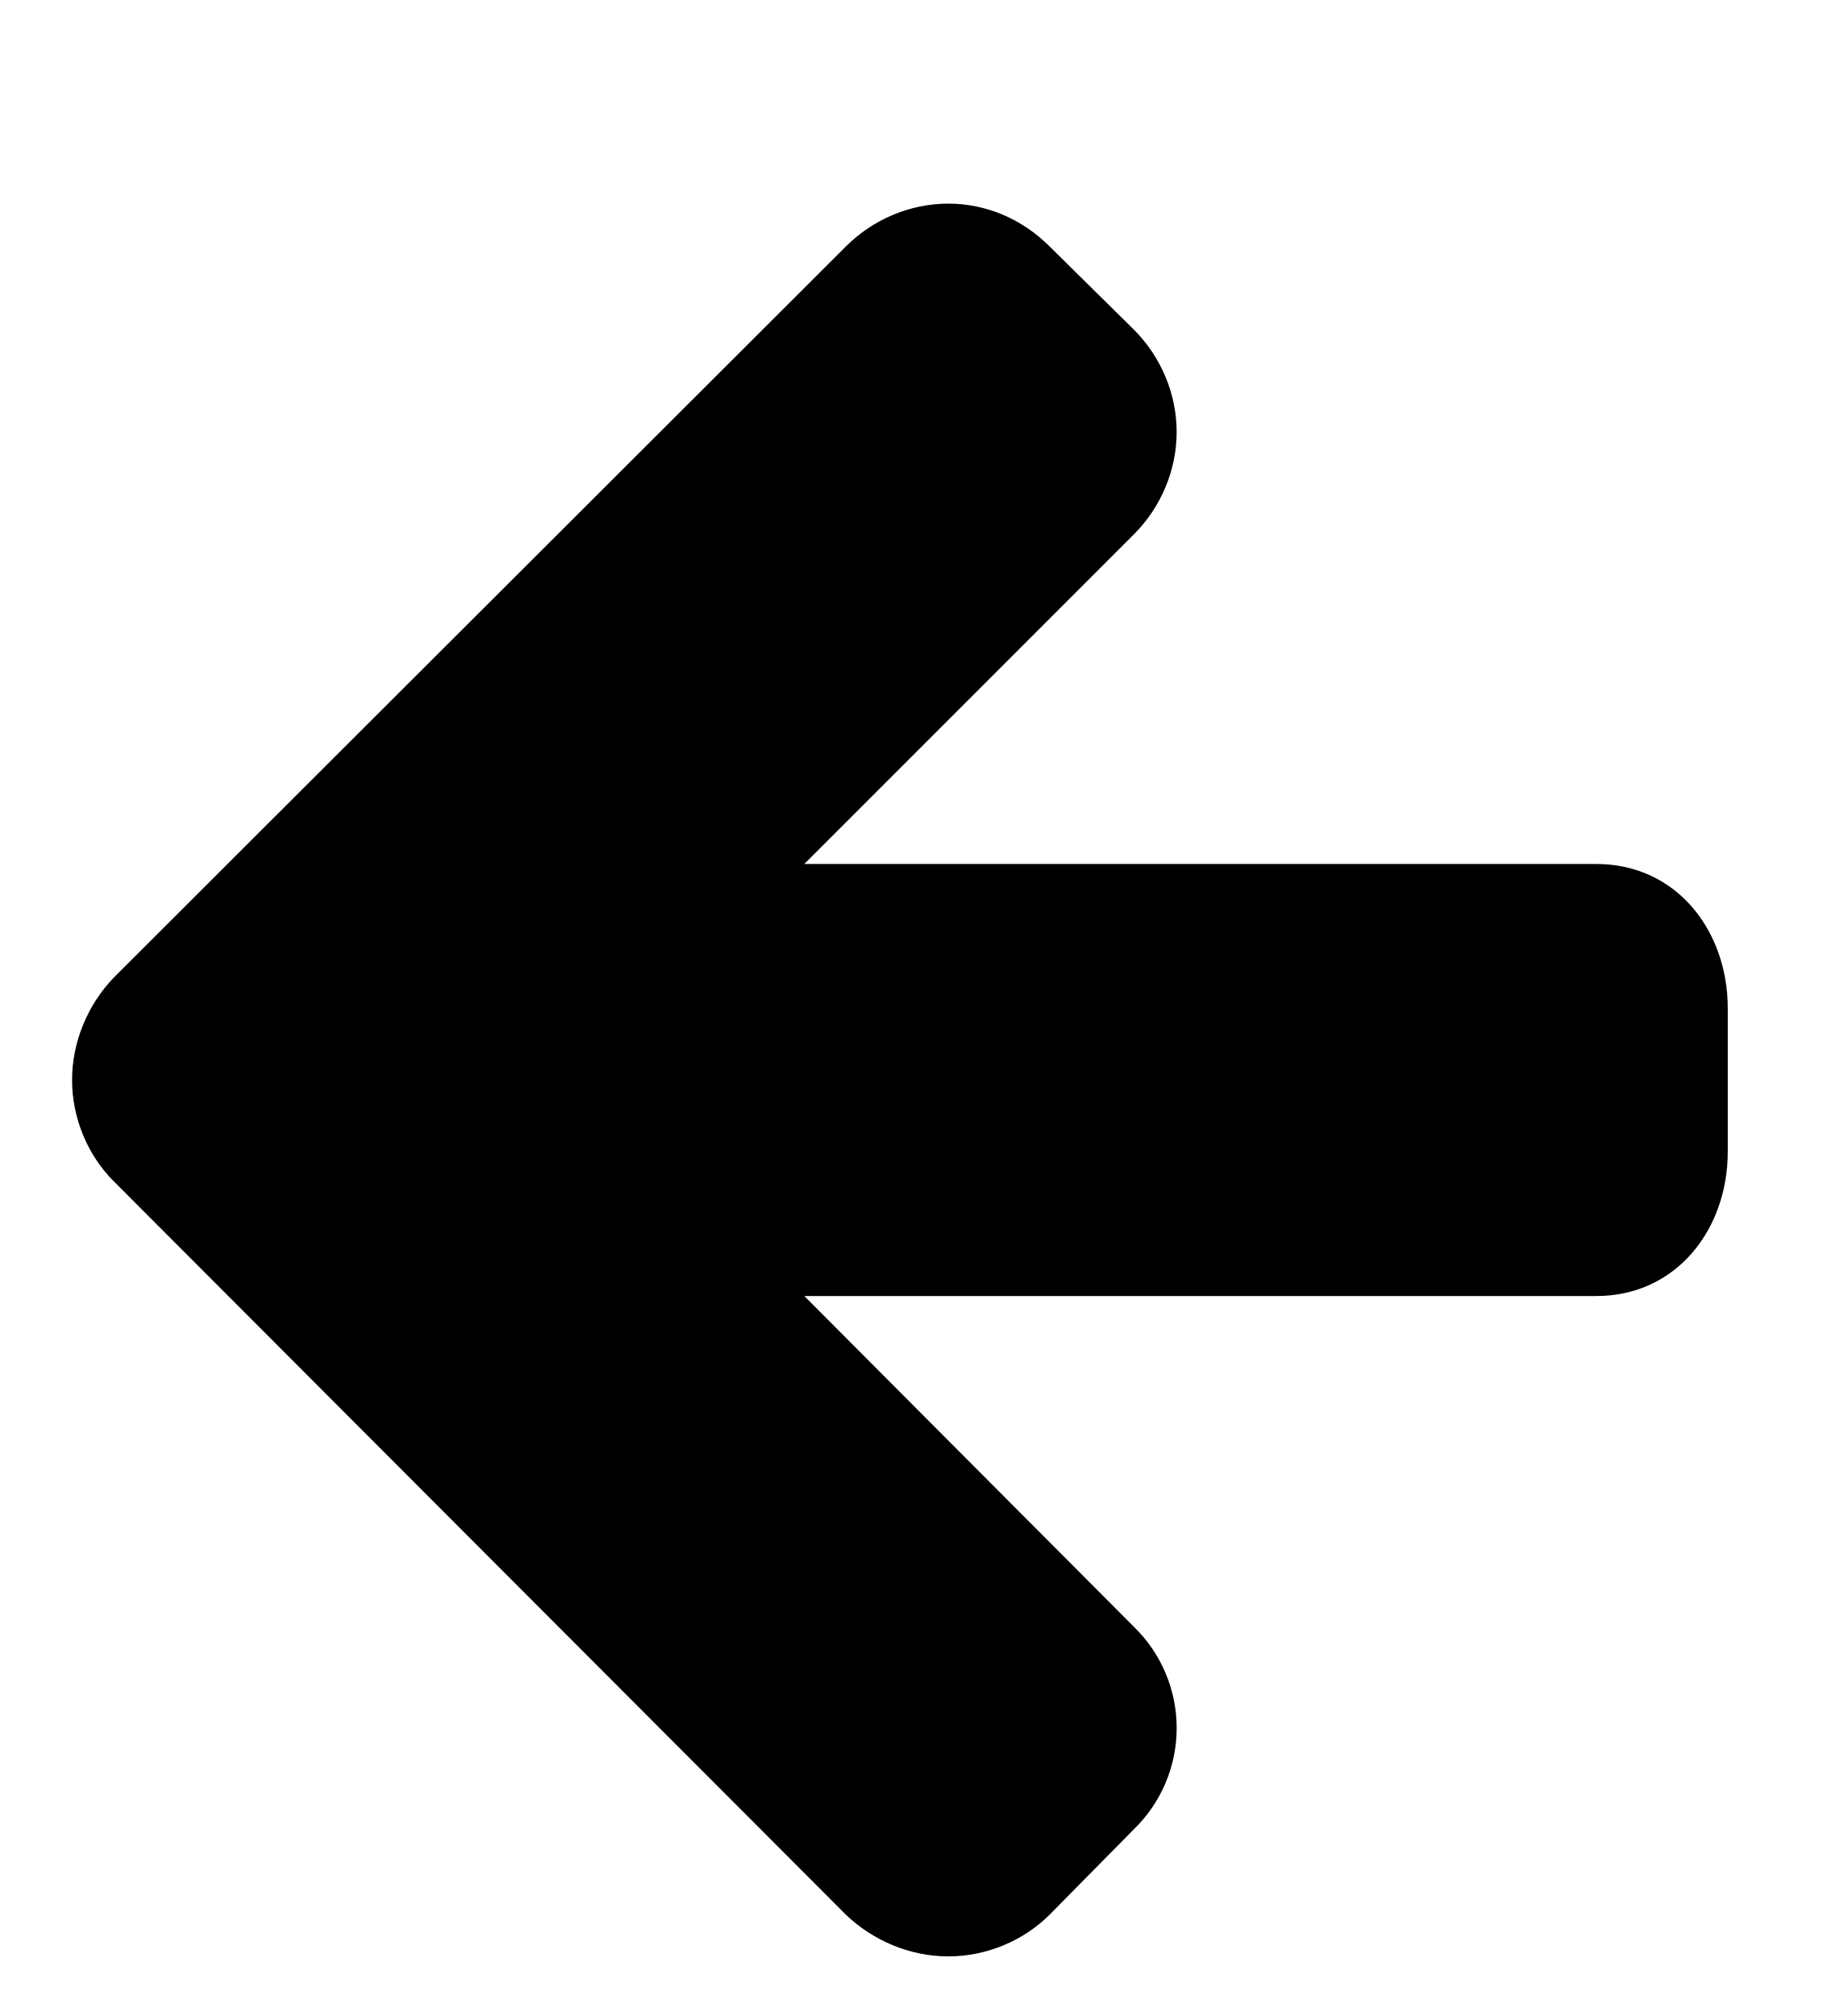
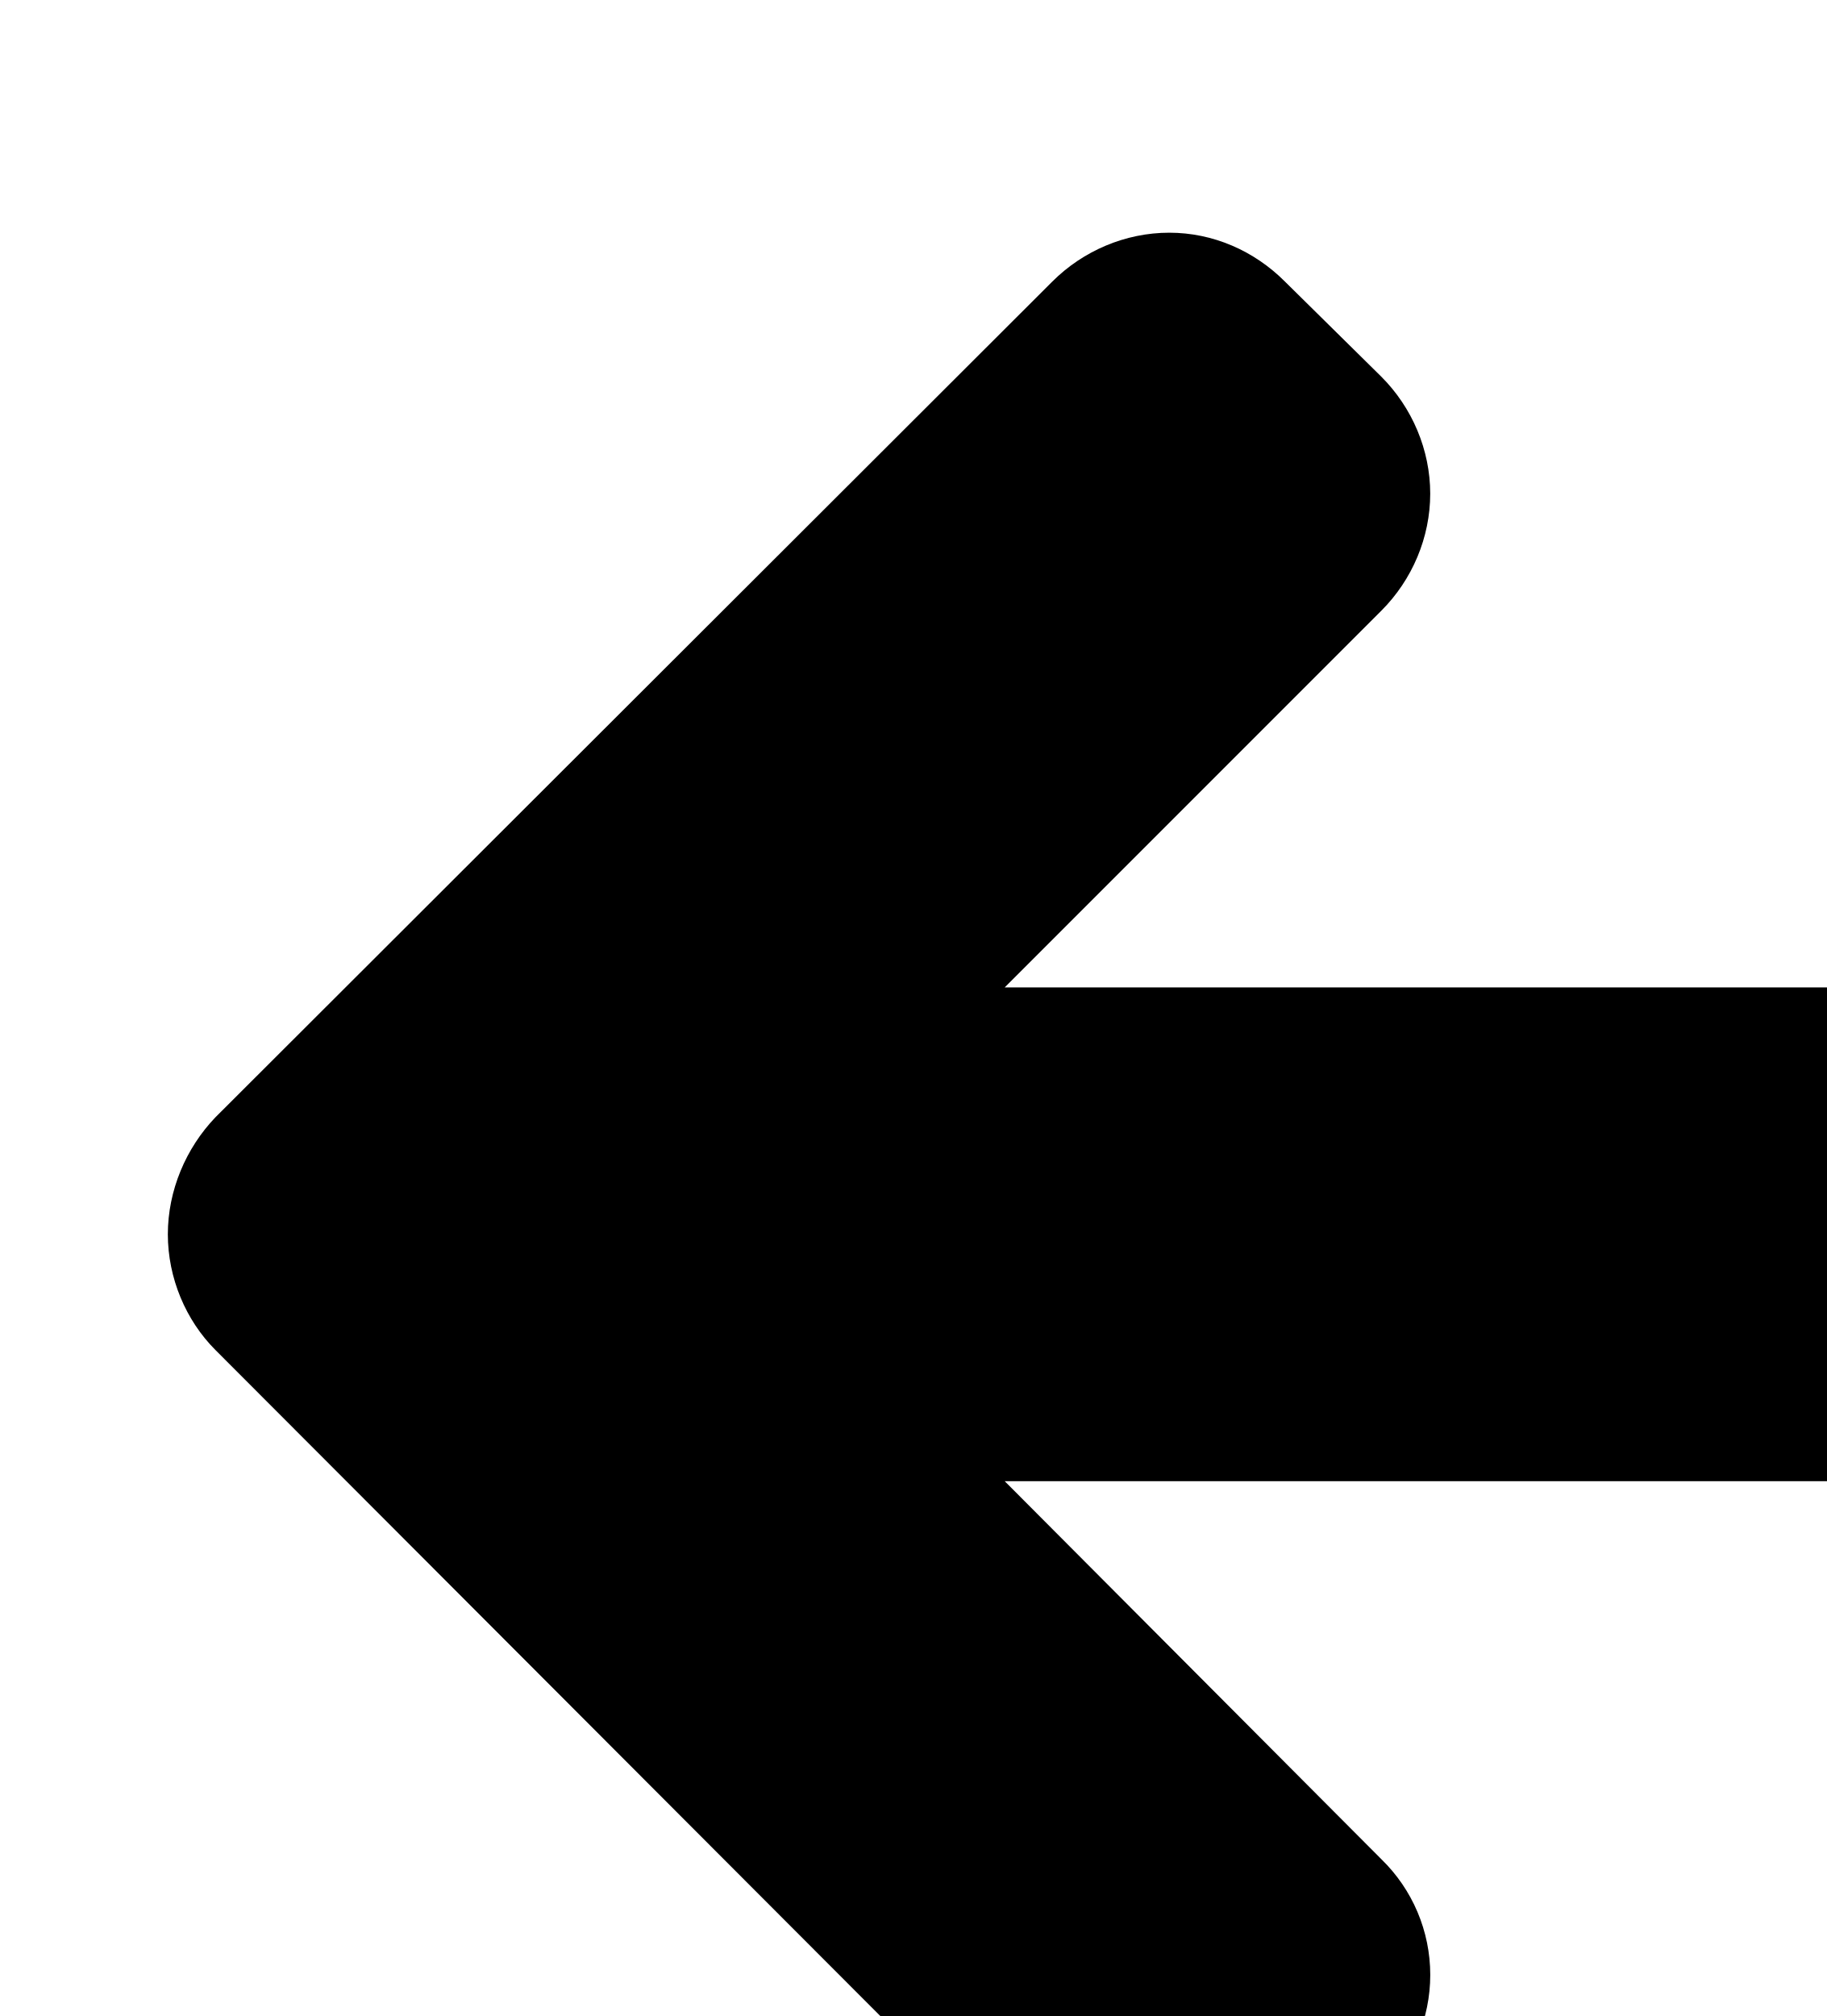
- <svg xmlns="http://www.w3.org/2000/svg" class="icon icon-arrow-left" width="29" height="32" aria-hidden="true">
+ <svg xmlns="http://www.w3.org/2000/svg" class="icon icon-arrow-left" width="29" height="32" aria-hidden="true" viewBox="0 0 23 28" role="img">
  <path d="M27.429 16v2.286c0 1.214-.804 2.286-2.089 2.286H12.769l5.232 5.25a2.24 2.24 0 0 1 0 3.214l-1.339 1.357c-.411.411-1 .661-1.607.661s-1.196-.25-1.625-.661L1.805 18.75c-.411-.411-.661-1-.661-1.607s.25-1.196.661-1.625L13.43 3.911c.429-.429 1.018-.679 1.625-.679s1.179.25 1.607.679l1.339 1.321c.429.429.679 1.018.679 1.625s-.25 1.196-.679 1.625l-5.232 5.232H25.34c1.286 0 2.089 1.071 2.089 2.286z" />
</svg>
